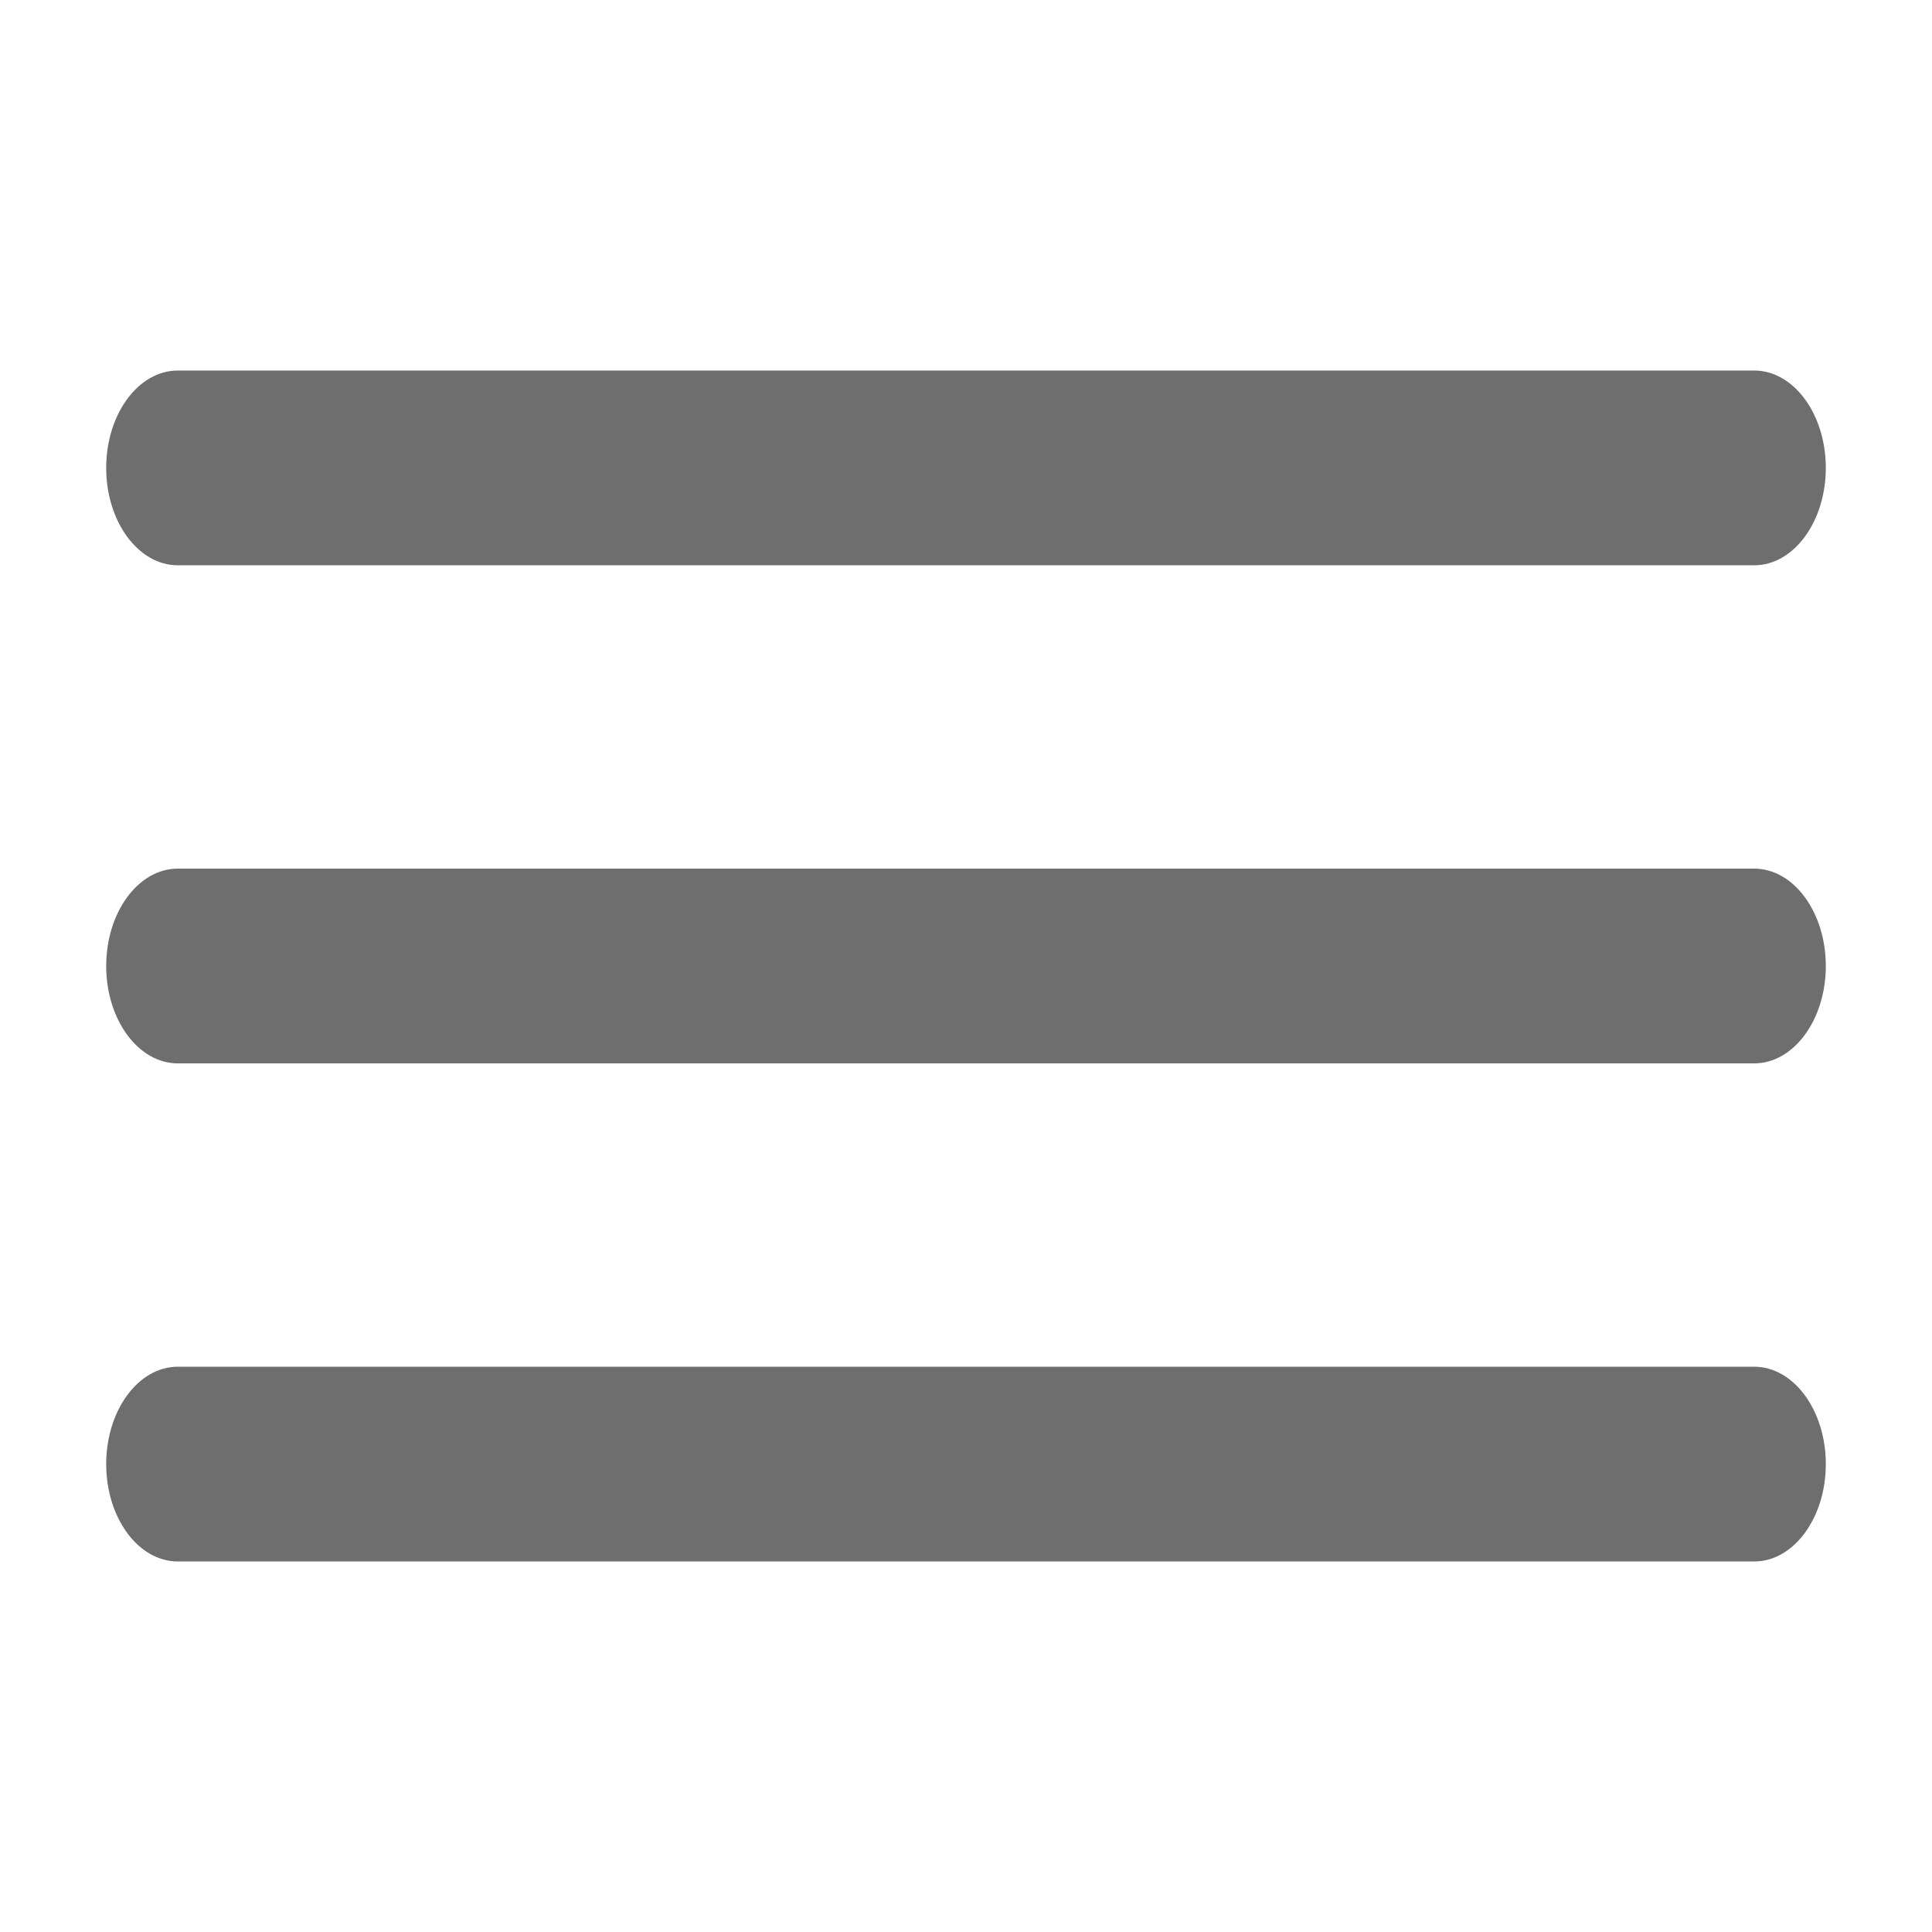
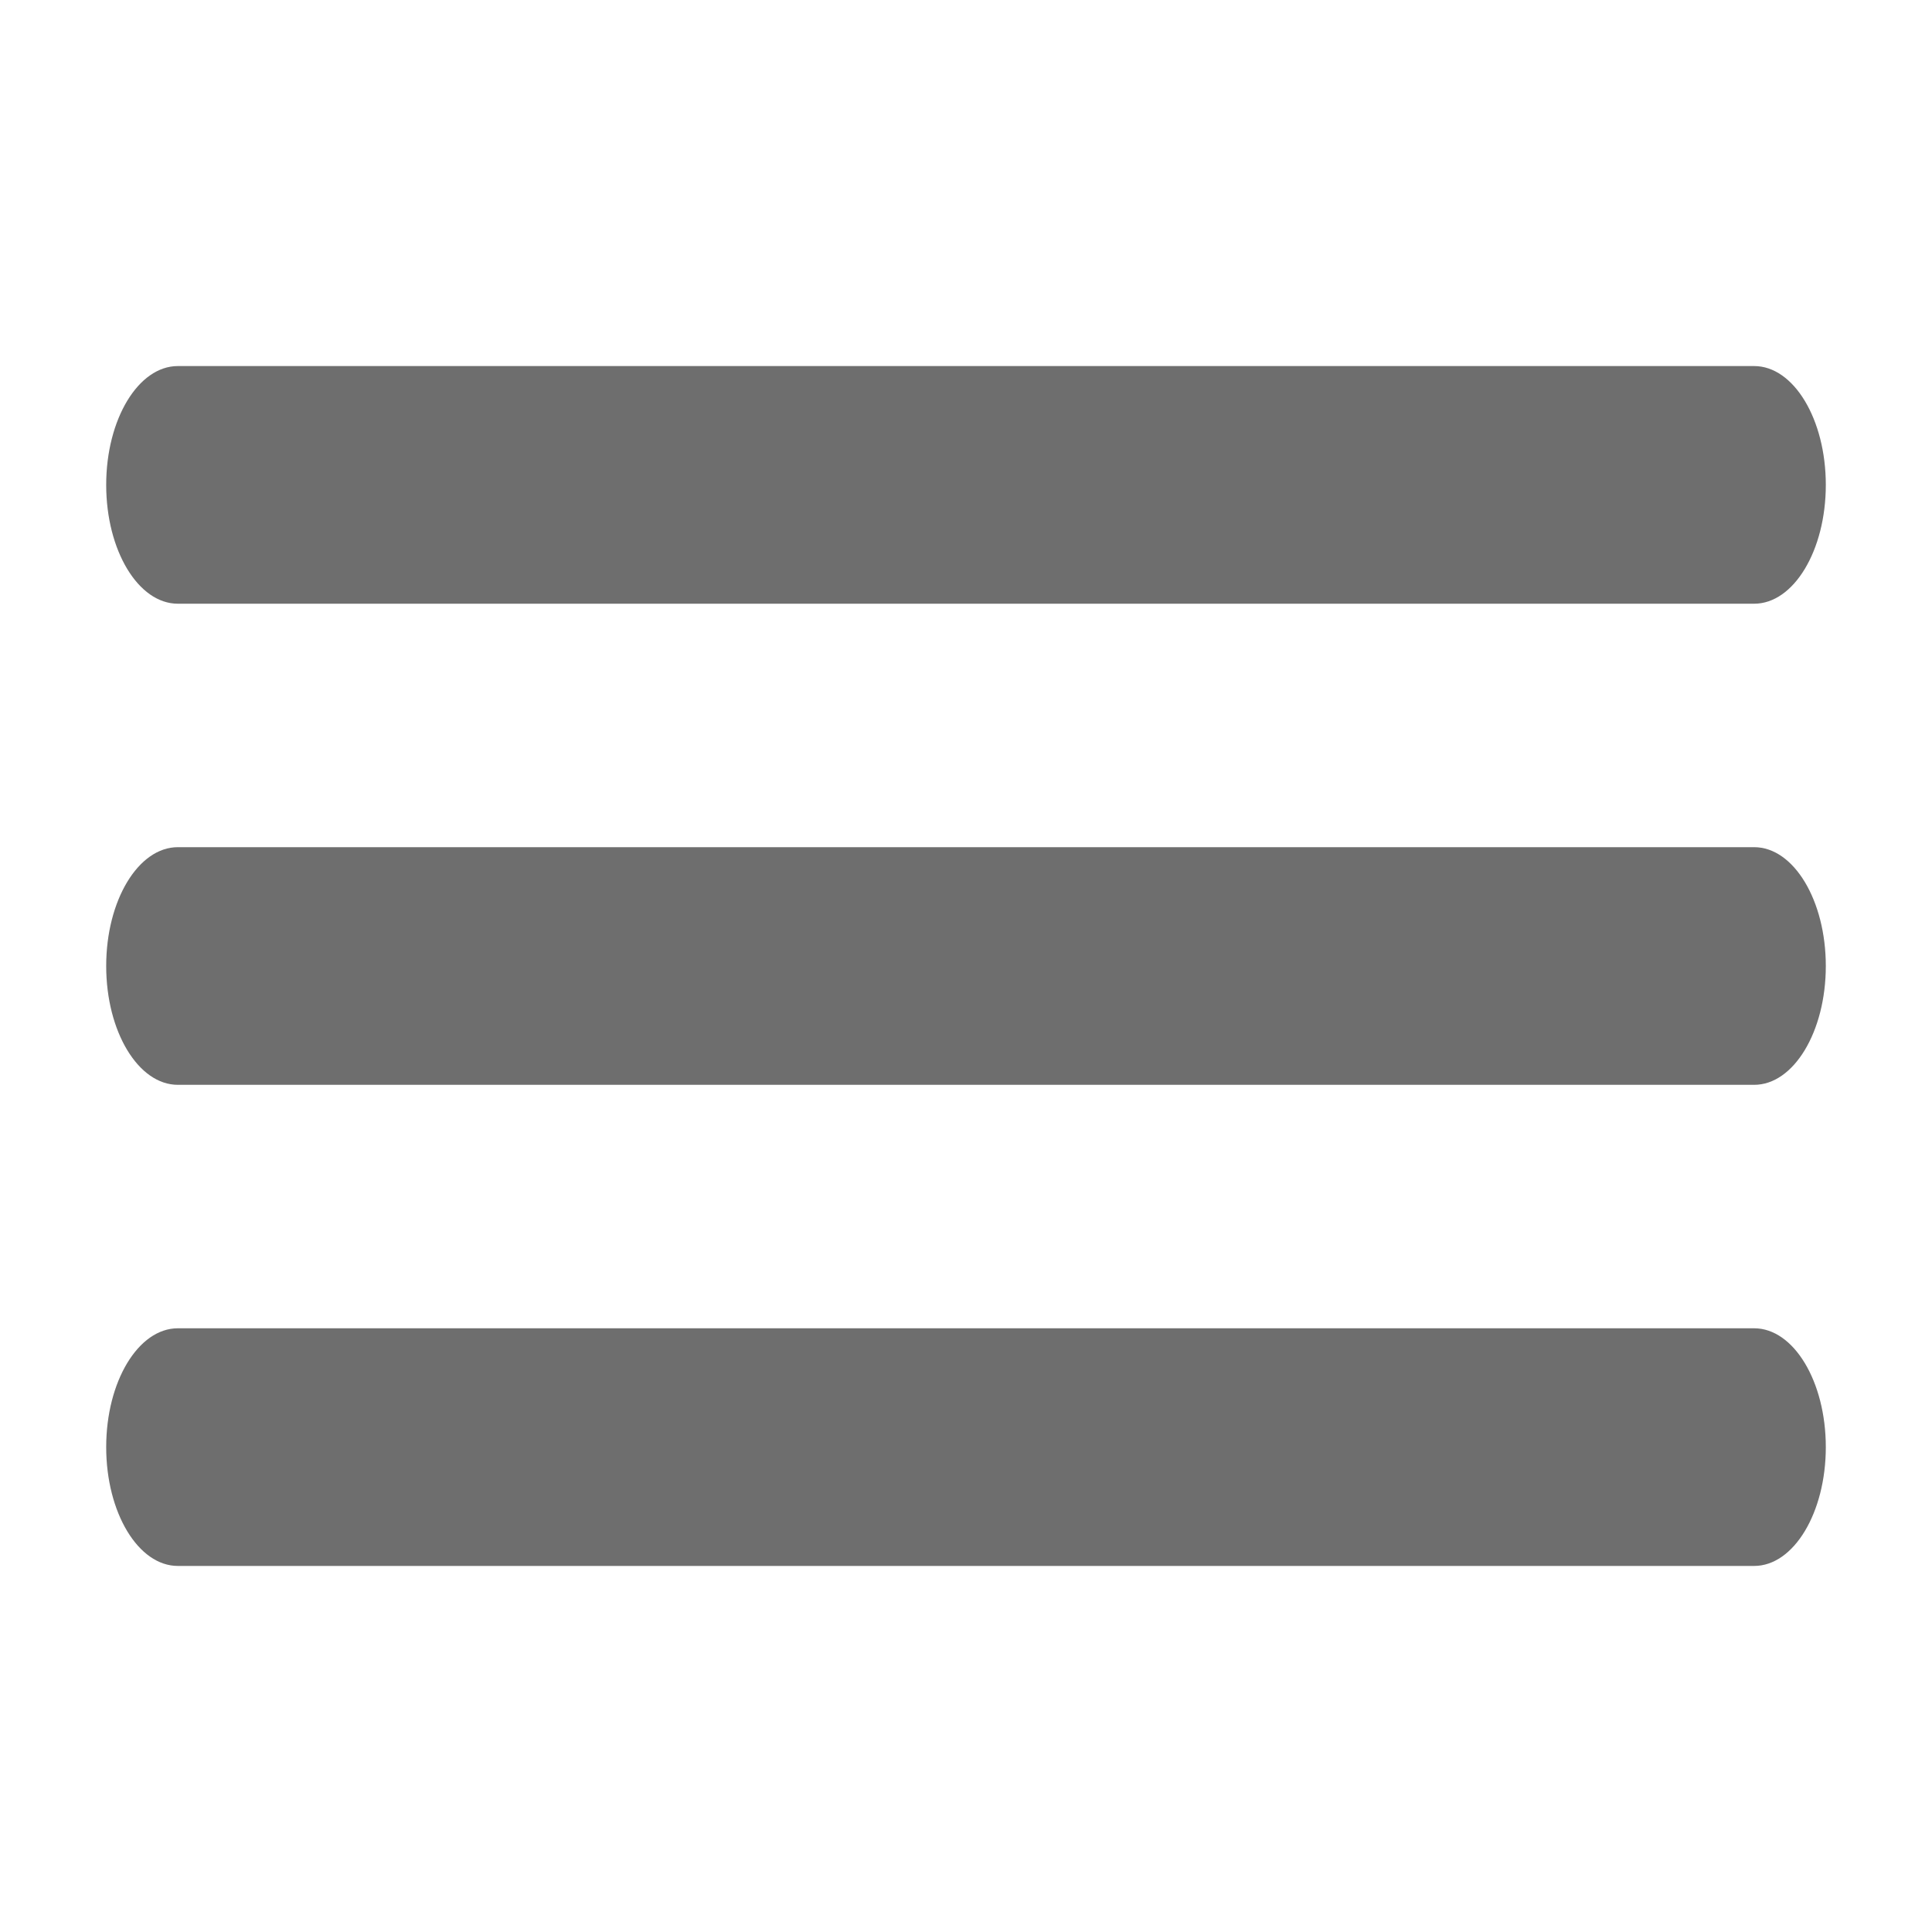
<svg xmlns="http://www.w3.org/2000/svg" height="512pt" viewBox="0 -53 512 512" width="512pt" version="1.1" id="svg3664">
  <defs id="defs3668" />
-   <path d="M 464.87,96.808 H 47.13 c -10.482,0 -18.988,-11.562 -18.988,-25.808 0,-14.246 8.507,-25.808 18.988,-25.808 h 417.741 c 10.482,0 18.988,11.562 18.988,25.808 0,14.246 -8.507,25.808 -18.988,25.808 z m 0,0" id="path3660" style="fill:#6e6e6e;fill-opacity:1;stroke-width:1.384" />
-   <path d="M 464.87,228.808 H 47.13 c -10.482,0 -18.988,-11.562 -18.988,-25.808 0,-14.246 8.507,-25.808 18.988,-25.808 h 417.741 c 10.482,0 18.988,11.562 18.988,25.808 0,14.246 -8.507,25.808 -18.988,25.808 z m 0,0" id="path5067" style="fill:#6e6e6e;fill-opacity:1;stroke-width:1.384" />
-   <path d="M 464.87,360.808 H 47.13 c -10.482,0 -18.988,-11.562 -18.988,-25.808 0,-14.246 8.507,-25.808 18.988,-25.808 h 417.741 c 10.482,0 18.988,11.562 18.988,25.808 0,14.246 -8.507,25.808 -18.988,25.808 z m 0,0" id="path5069" style="fill:#6e6e6e;fill-opacity:1;stroke-width:1.384" />
+   <path d="M 464.87,106.99 H 47.13 c -10.482,0 -18.988,-14.108 -18.988,-31.49 0,-17.383 8.507,-31.49 18.988,-31.49 h 417.741 c 10.482,0 18.988,14.108 18.988,31.49 0,17.383 -8.507,31.49 -18.988,31.49 z m 0,0" id="path3660" style="fill:#6e6e6e;fill-opacity:1;stroke-width:1.528" />
+   <path d="M 464.87,234.49 H 47.13 c -10.482,0 -18.988,-14.108 -18.988,-31.49 0,-17.383 8.507,-31.49 18.988,-31.49 h 417.741 c 10.482,0 18.988,14.108 18.988,31.49 0,17.383 -8.507,31.49 -18.988,31.49 z m 0,0" id="path4046" style="fill:#6e6e6e;fill-opacity:1;stroke-width:1.528" />
+   <path d="M 464.87,361.99 H 47.13 c -10.482,0 -18.988,-14.108 -18.988,-31.49 0,-17.383 8.507,-31.49 18.988,-31.49 h 417.741 c 10.482,0 18.988,14.108 18.988,31.49 0,17.383 -8.507,31.49 -18.988,31.49 z m 0,0" id="path4048" style="fill:#6e6e6e;fill-opacity:1;stroke-width:1.528" />
</svg>
